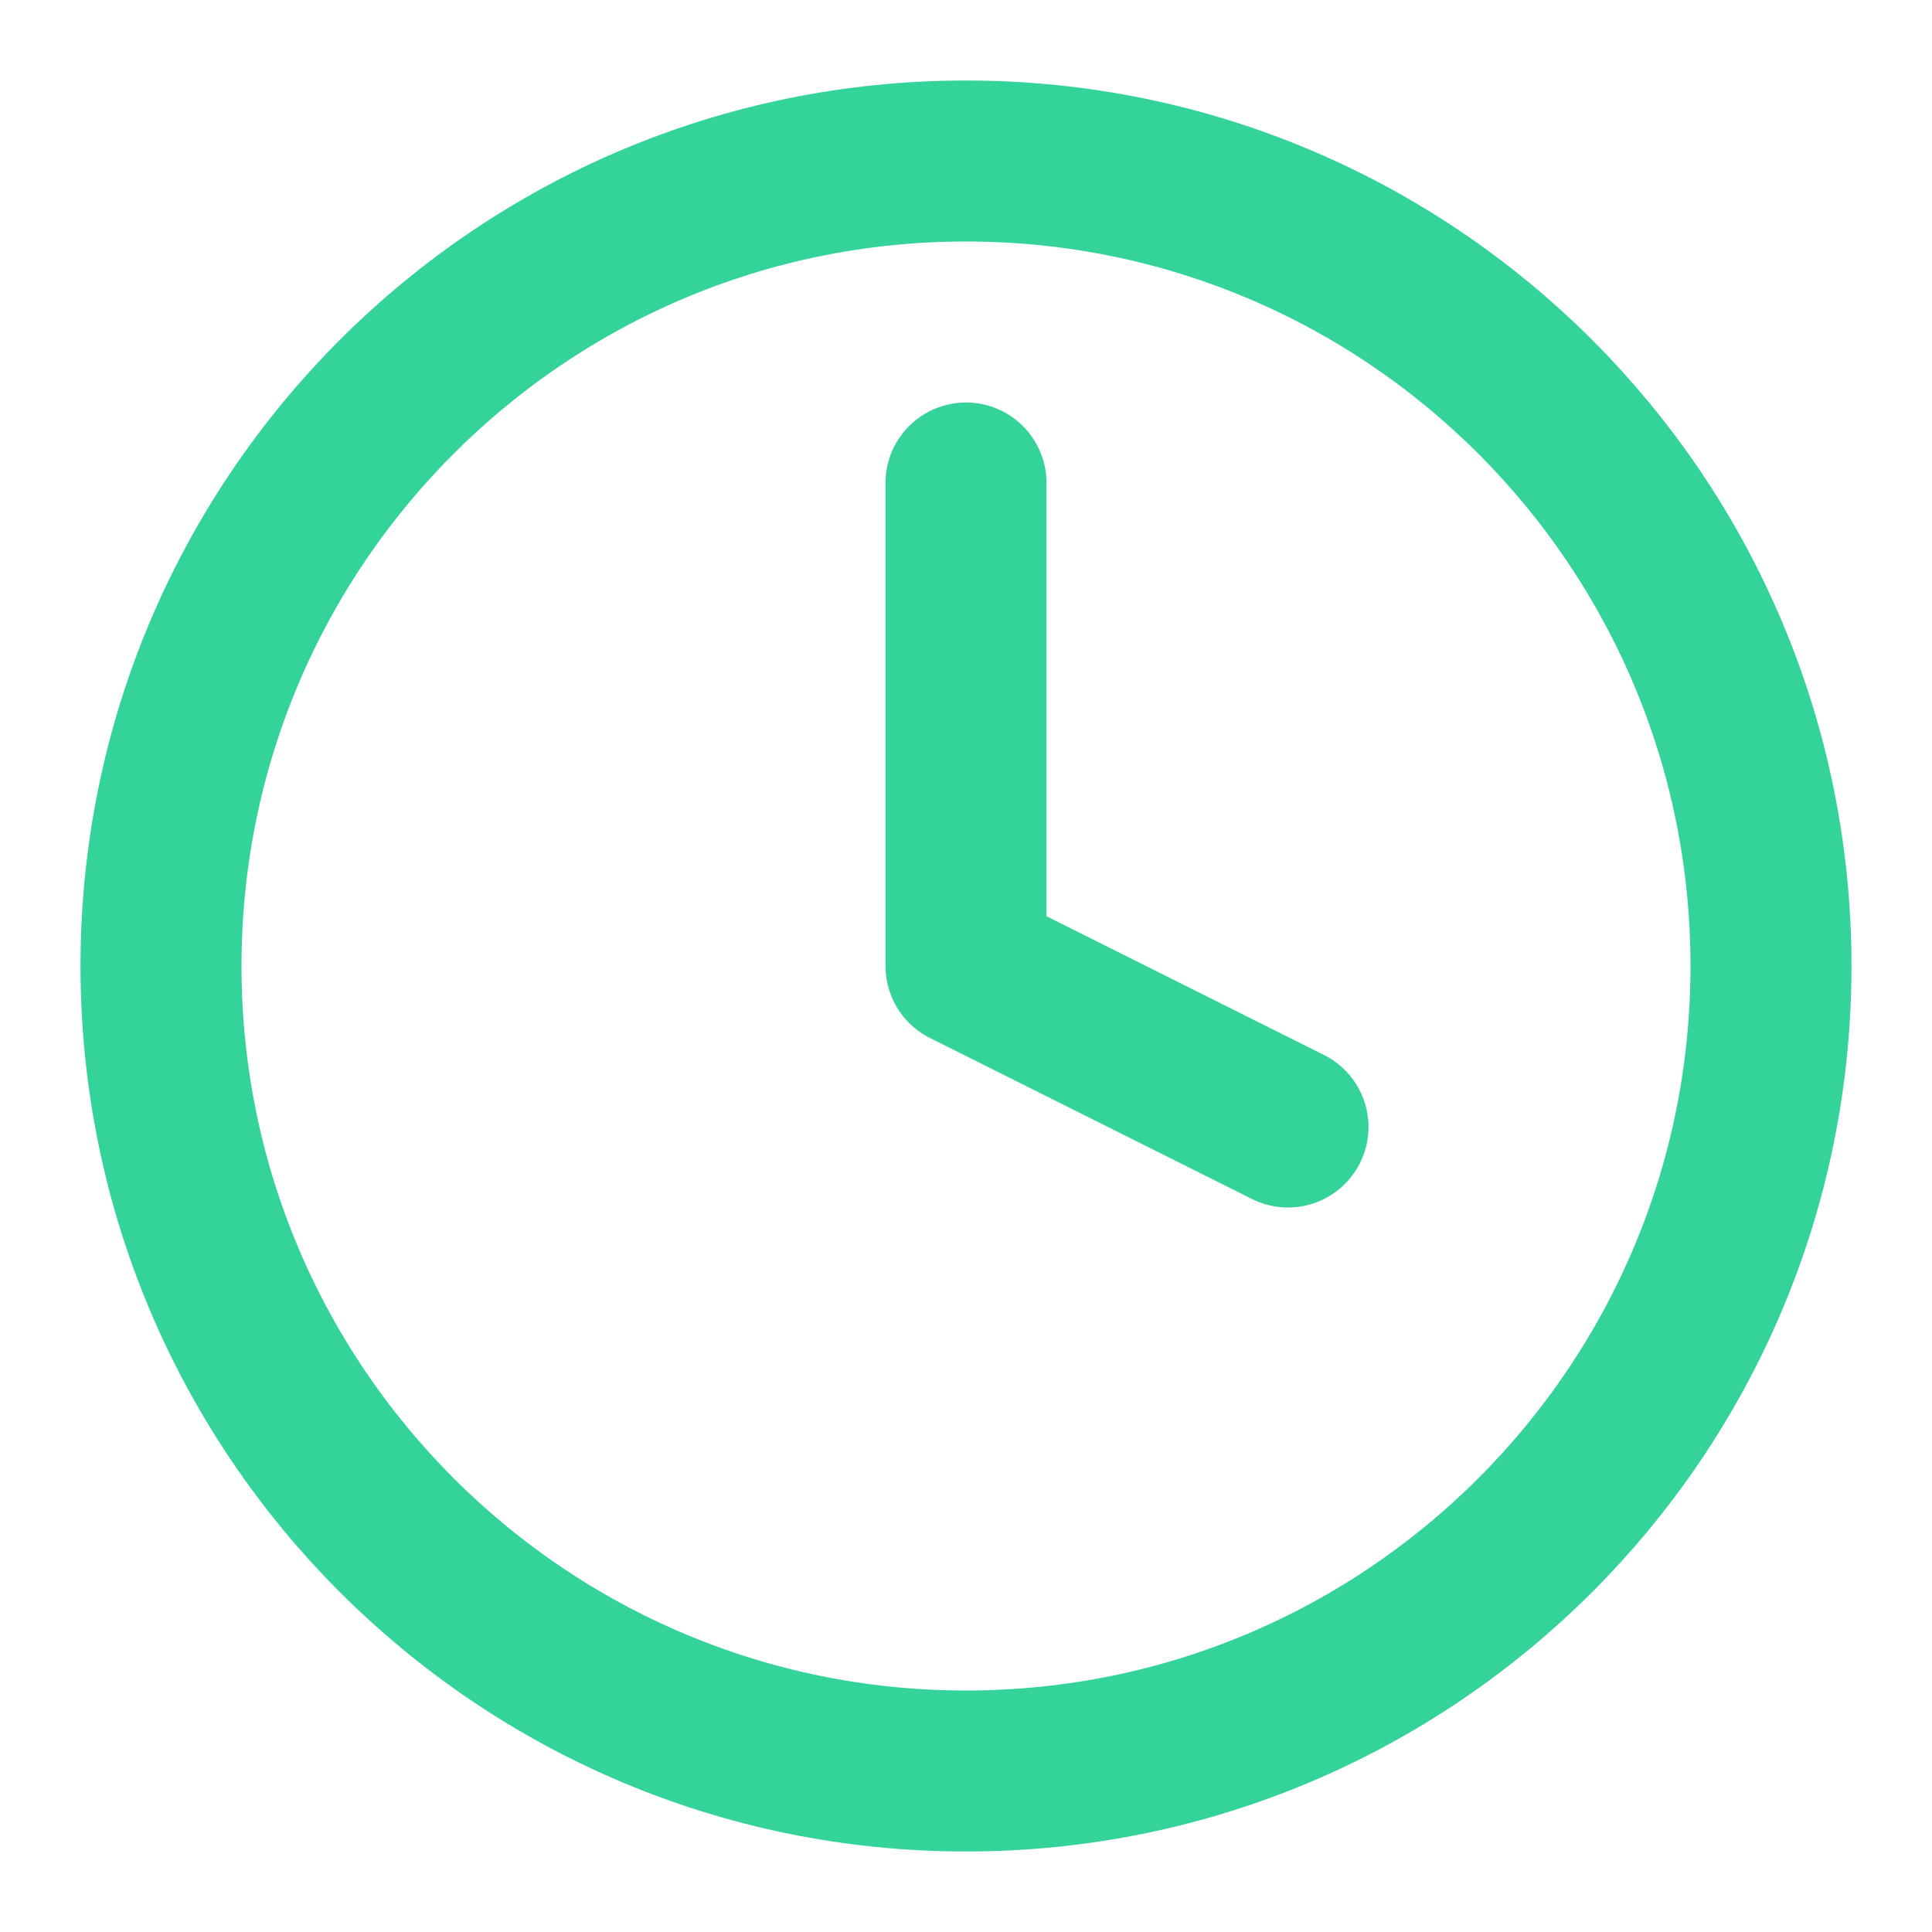
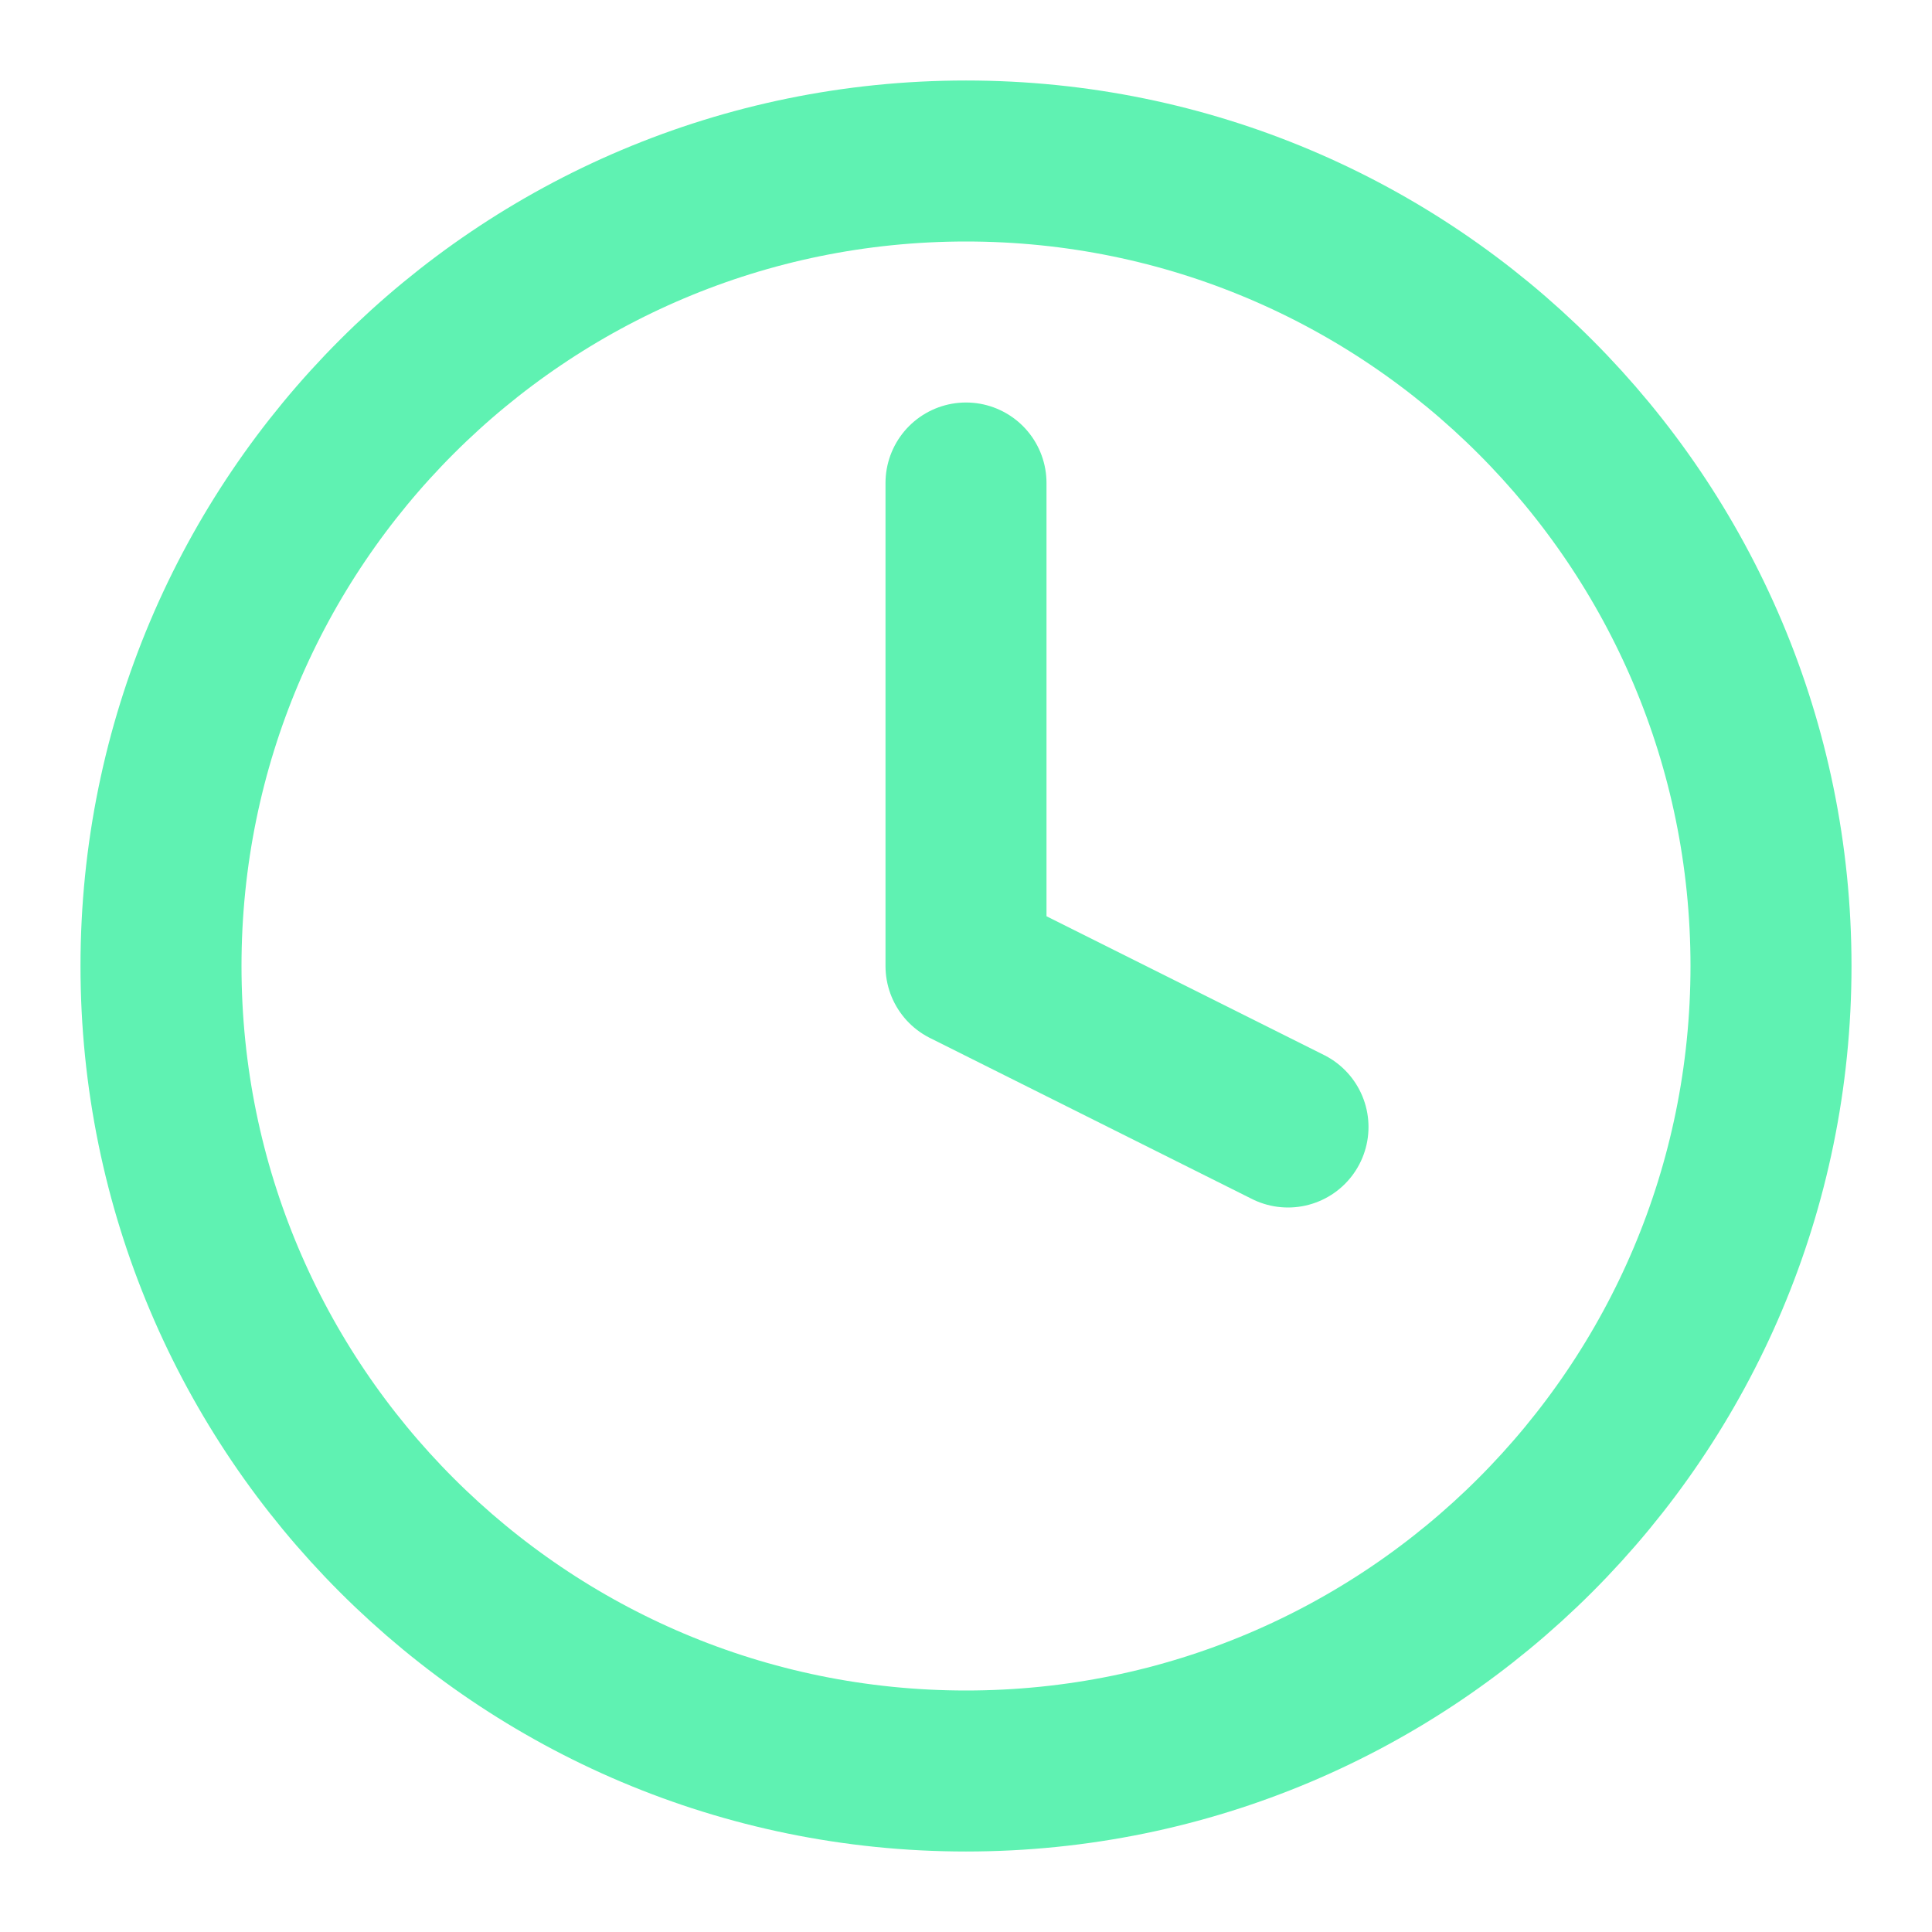
- <svg xmlns="http://www.w3.org/2000/svg" width="24" height="24" viewBox="0 0 24 24" fill="none" stroke="#34d399" stroke-width="2" stroke-linecap="round" stroke-linejoin="round" class="lucide lucide-clock w-3.5 h-3.5" aria-hidden="true">
+ <svg xmlns="http://www.w3.org/2000/svg" width="24" height="24" viewBox="0 0 24 24" fill="none" stroke="#5FF2B2" stroke-width="2" stroke-linecap="round" stroke-linejoin="round" class="lucide lucide-clock w-3.5 h-3.5" aria-hidden="true">
  <path d="M12 6v6l4 2" />
  <circle cx="12" cy="12" r="10" />
</svg>
